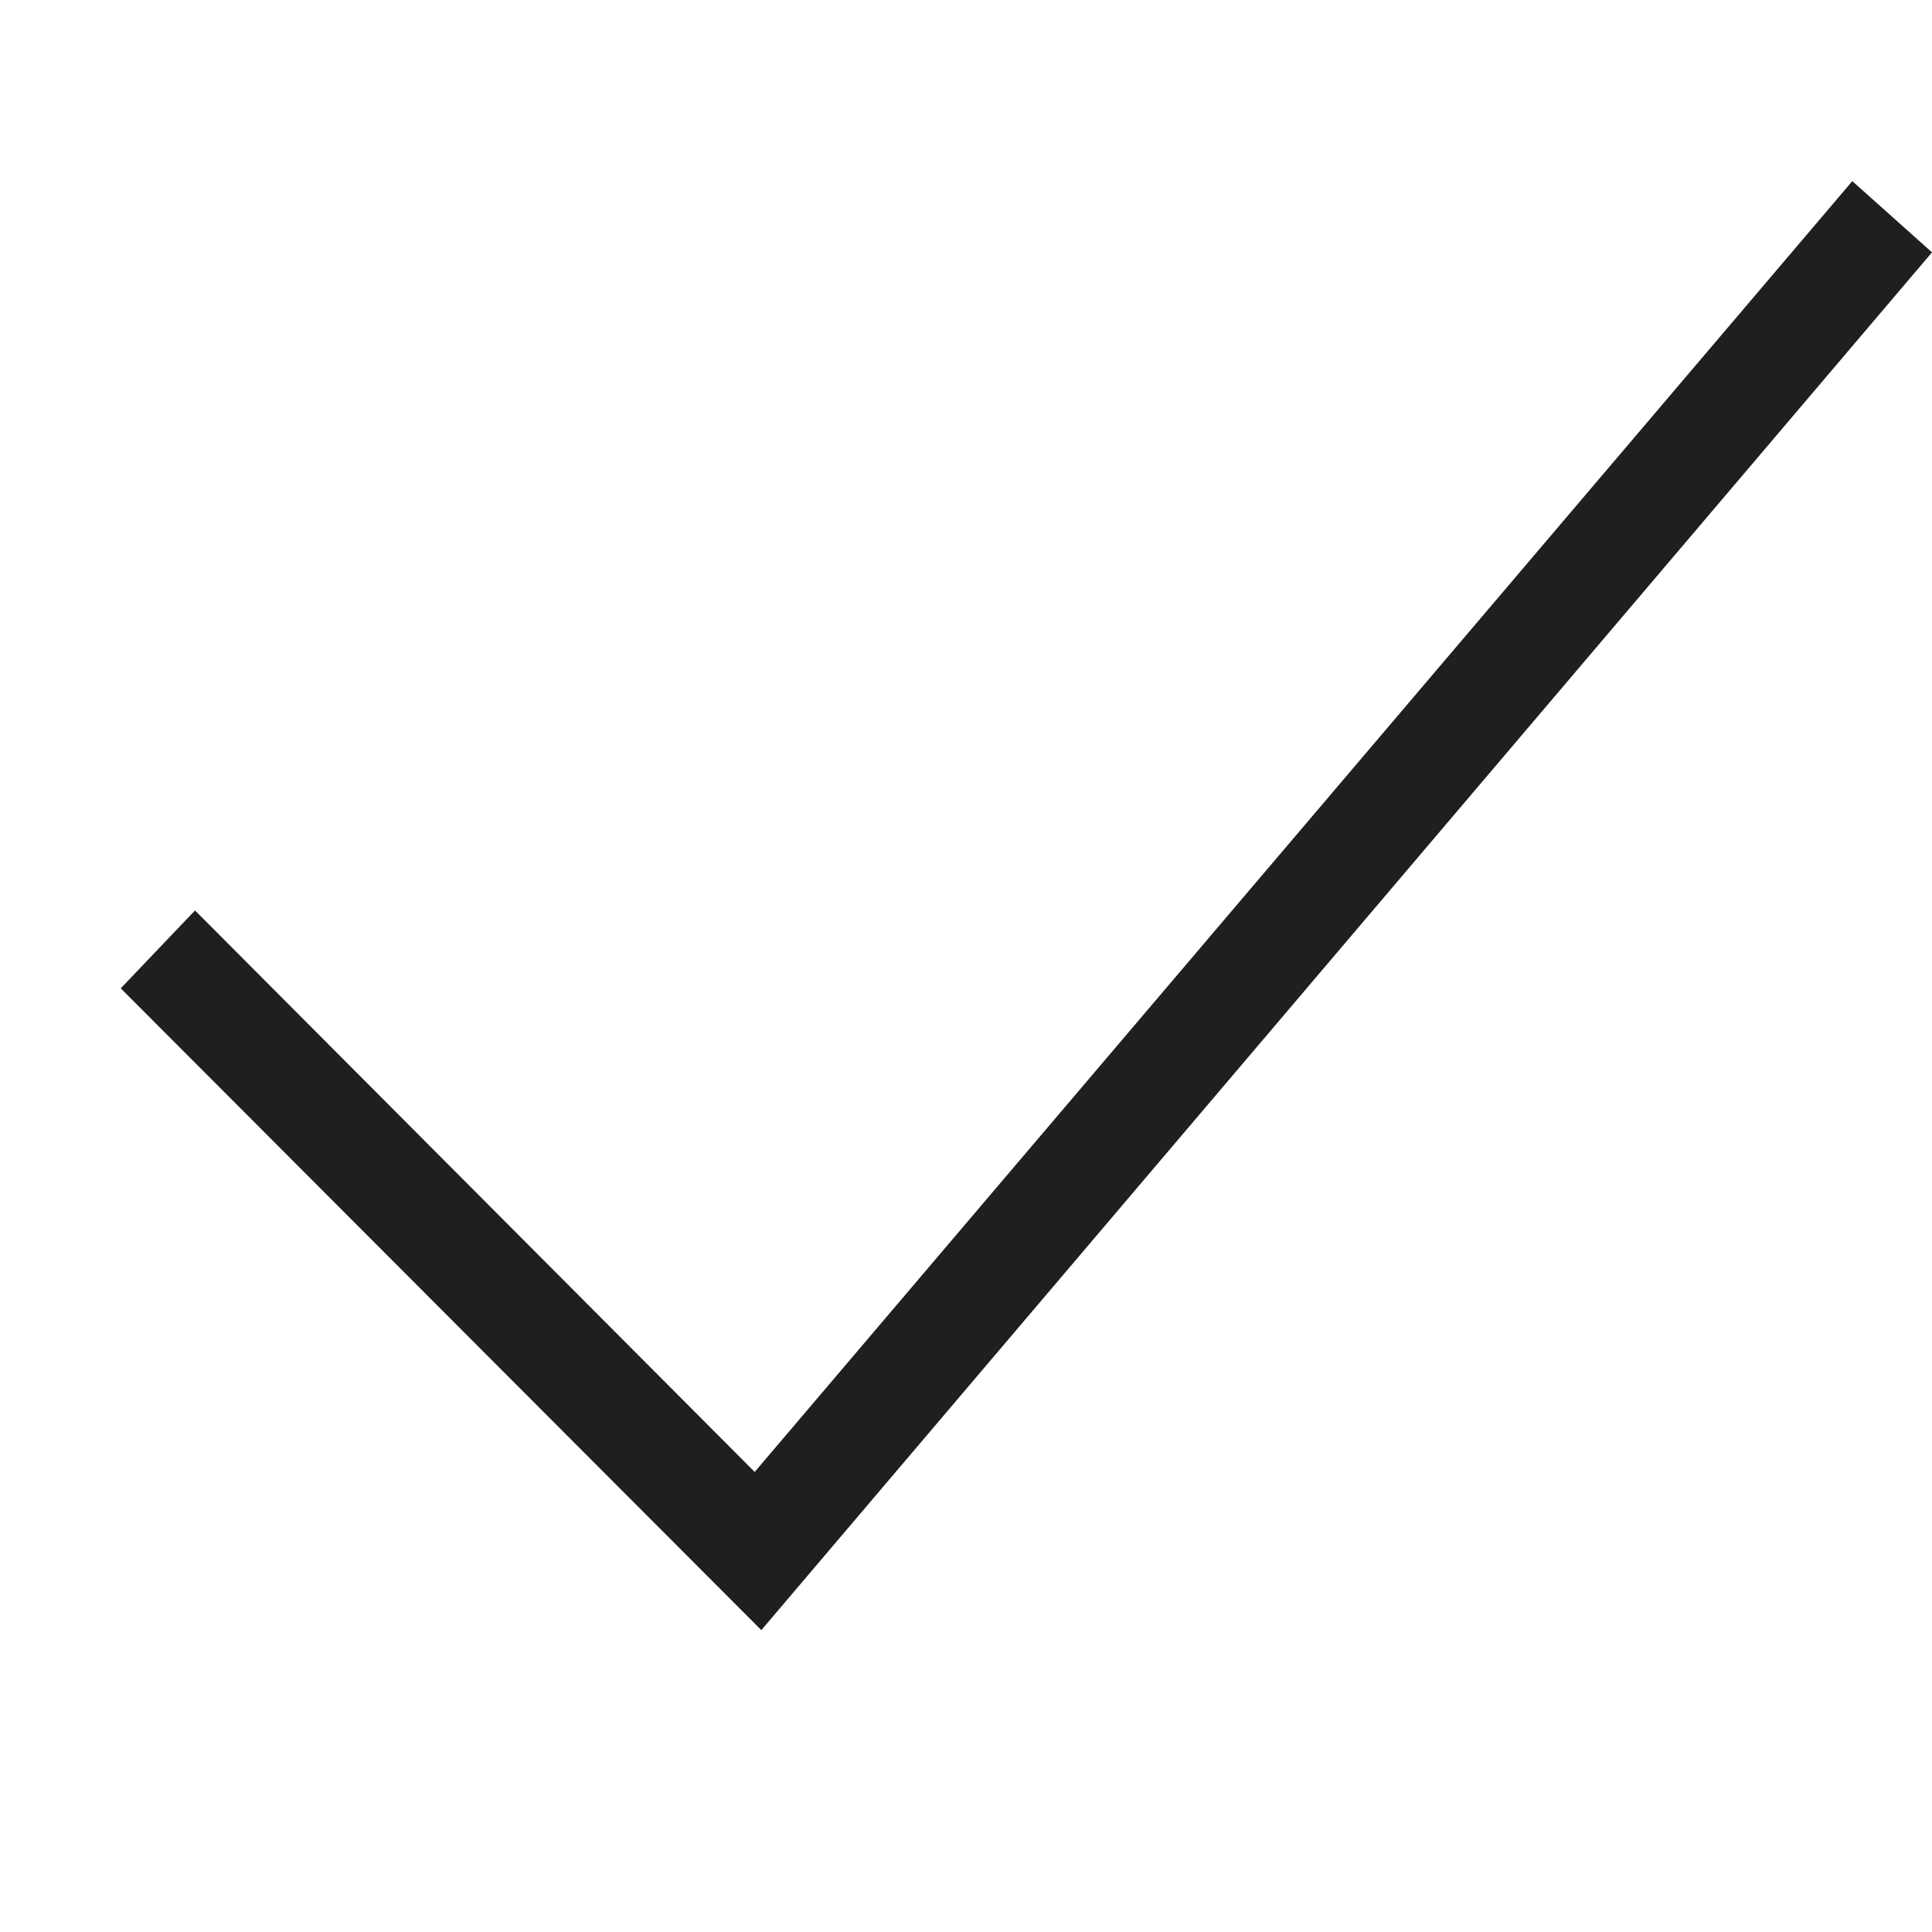
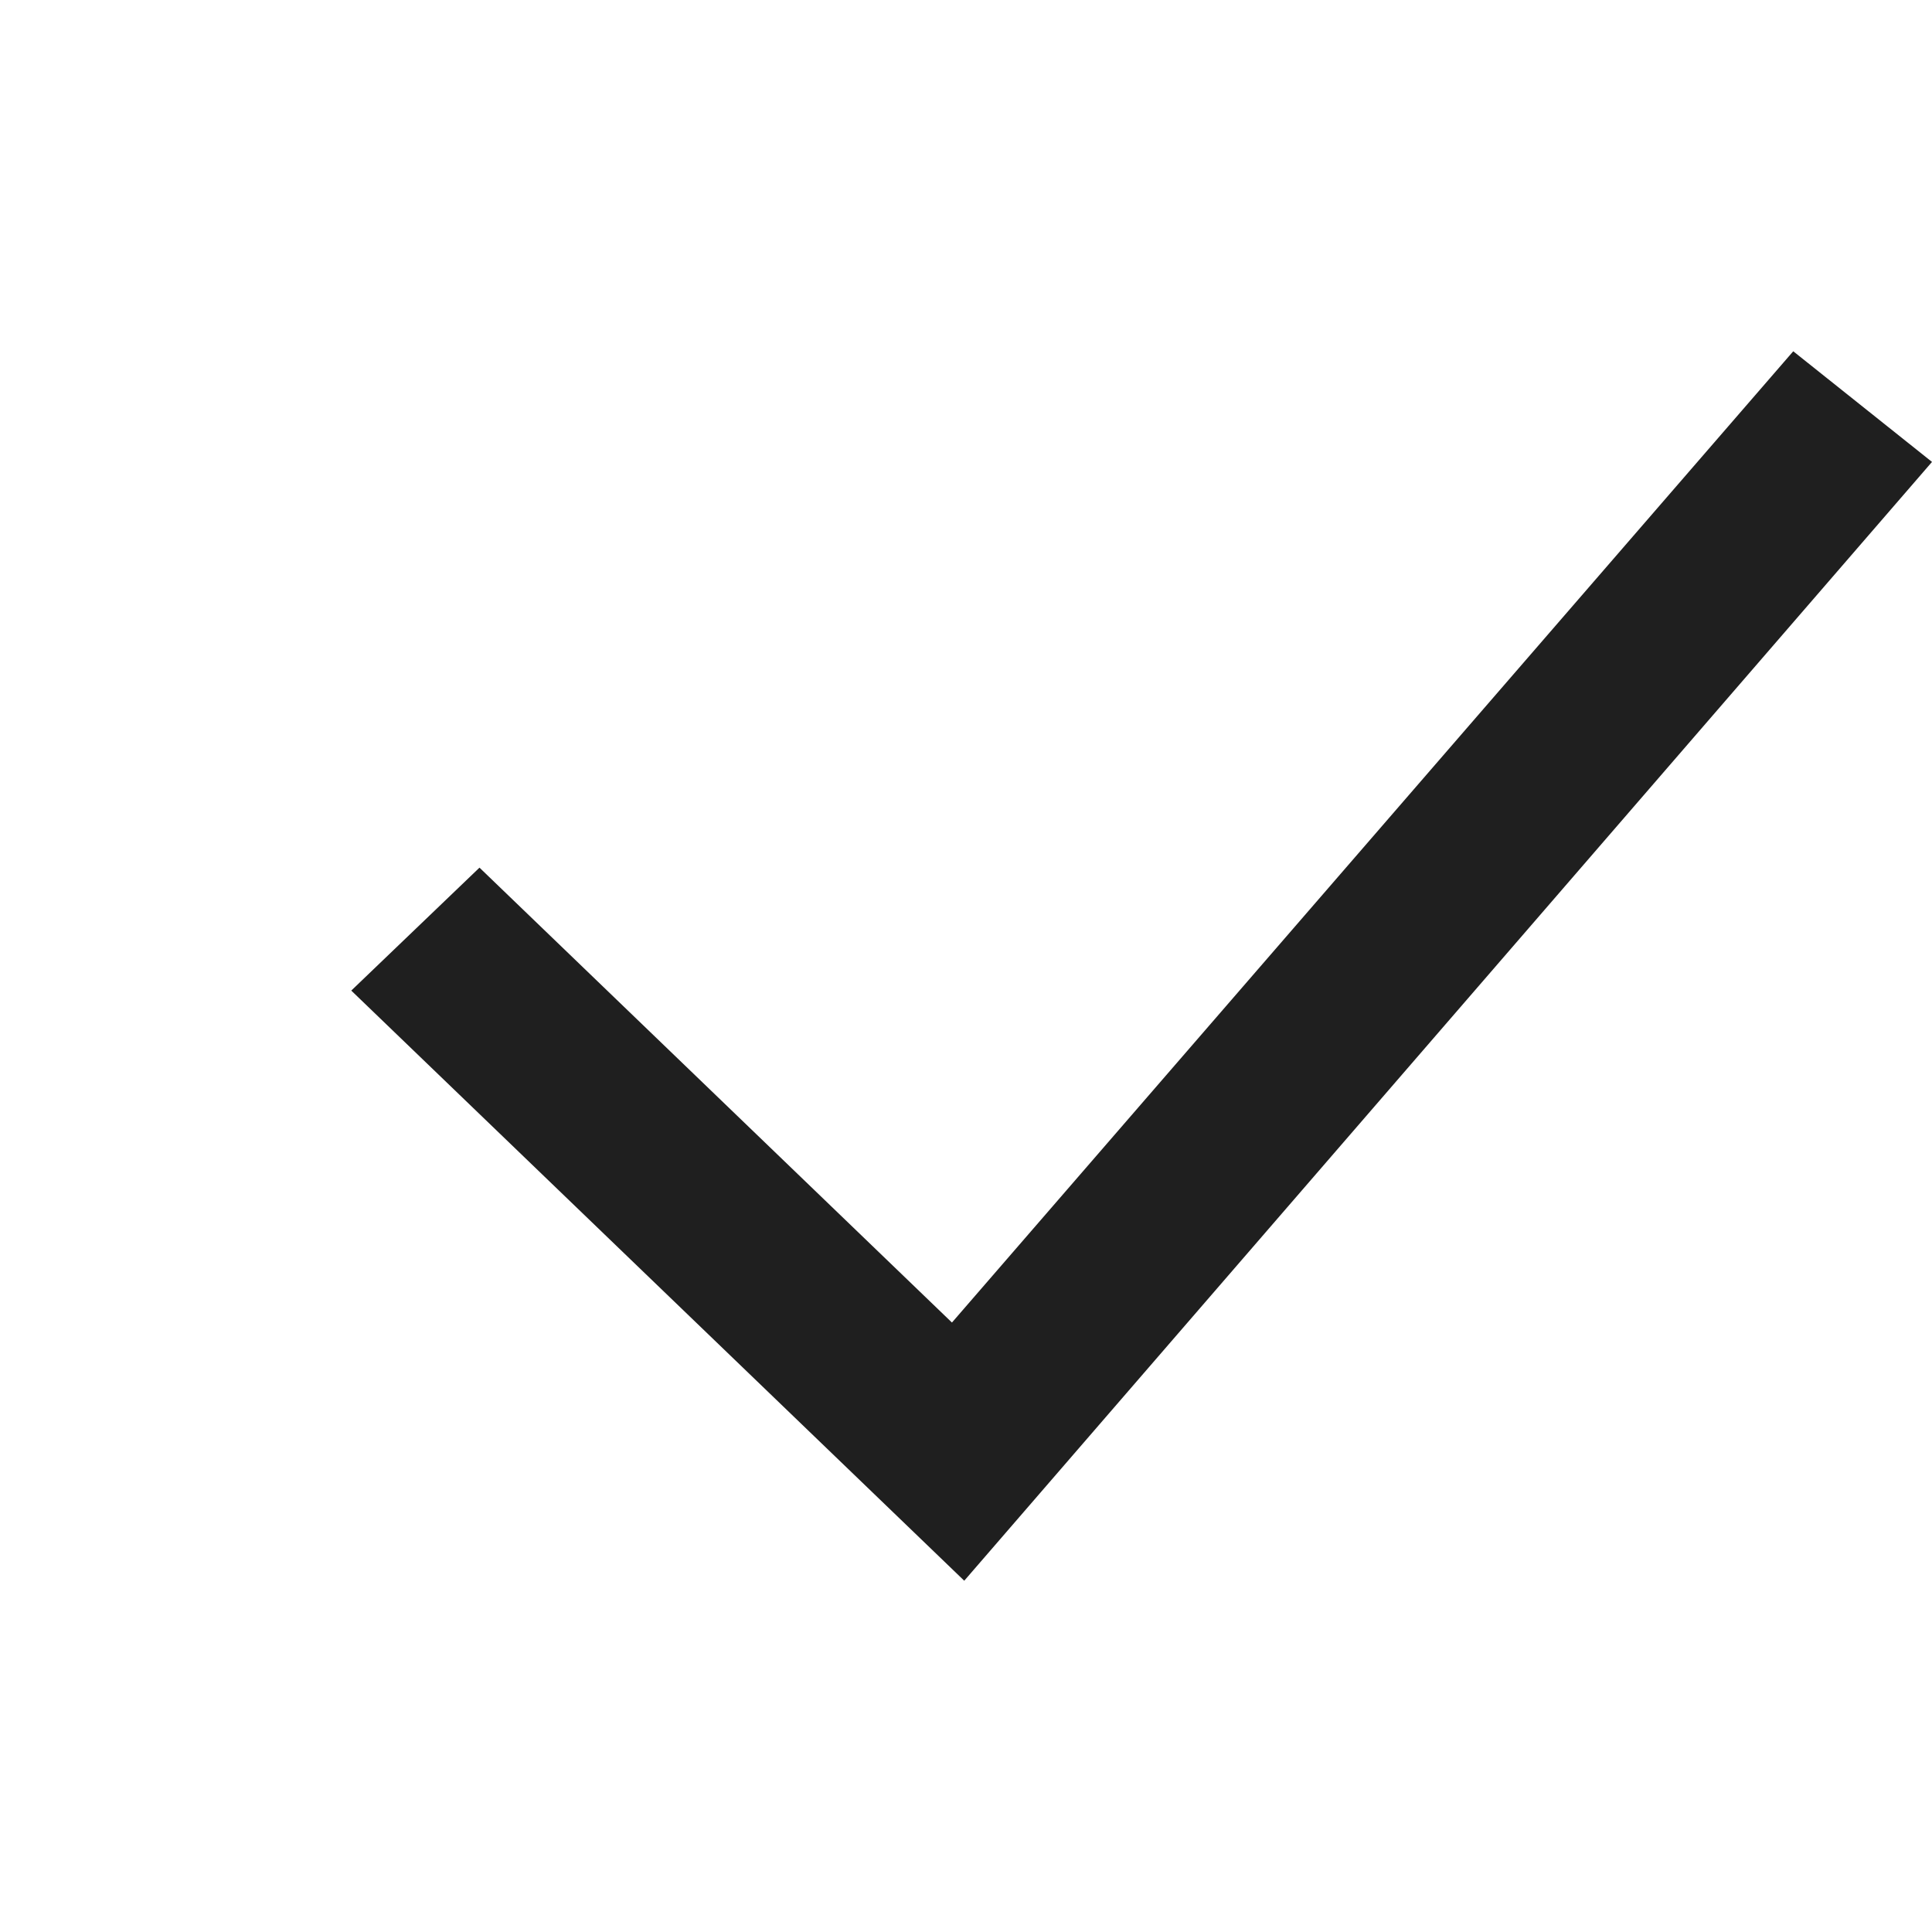
- <svg xmlns="http://www.w3.org/2000/svg" viewBox="0 0 32 32">
+ <svg xmlns="http://www.w3.org/2000/svg" viewBox="0 0 11 11">
  <defs>
    <style>.a{fill:#1f1f1f;}</style>
  </defs>
-   <polygon class="a" points="12.61 27 2 16.37 3.23 15.08 12.5 24.38 30.68 3 32 4.18 12.61 27" />
+   <polygon class="a" points="5.49 9 2 5.64 2.73 4.94 5.42 7.53 10.21 2 11 2.63 5.49 9" />
</svg>
